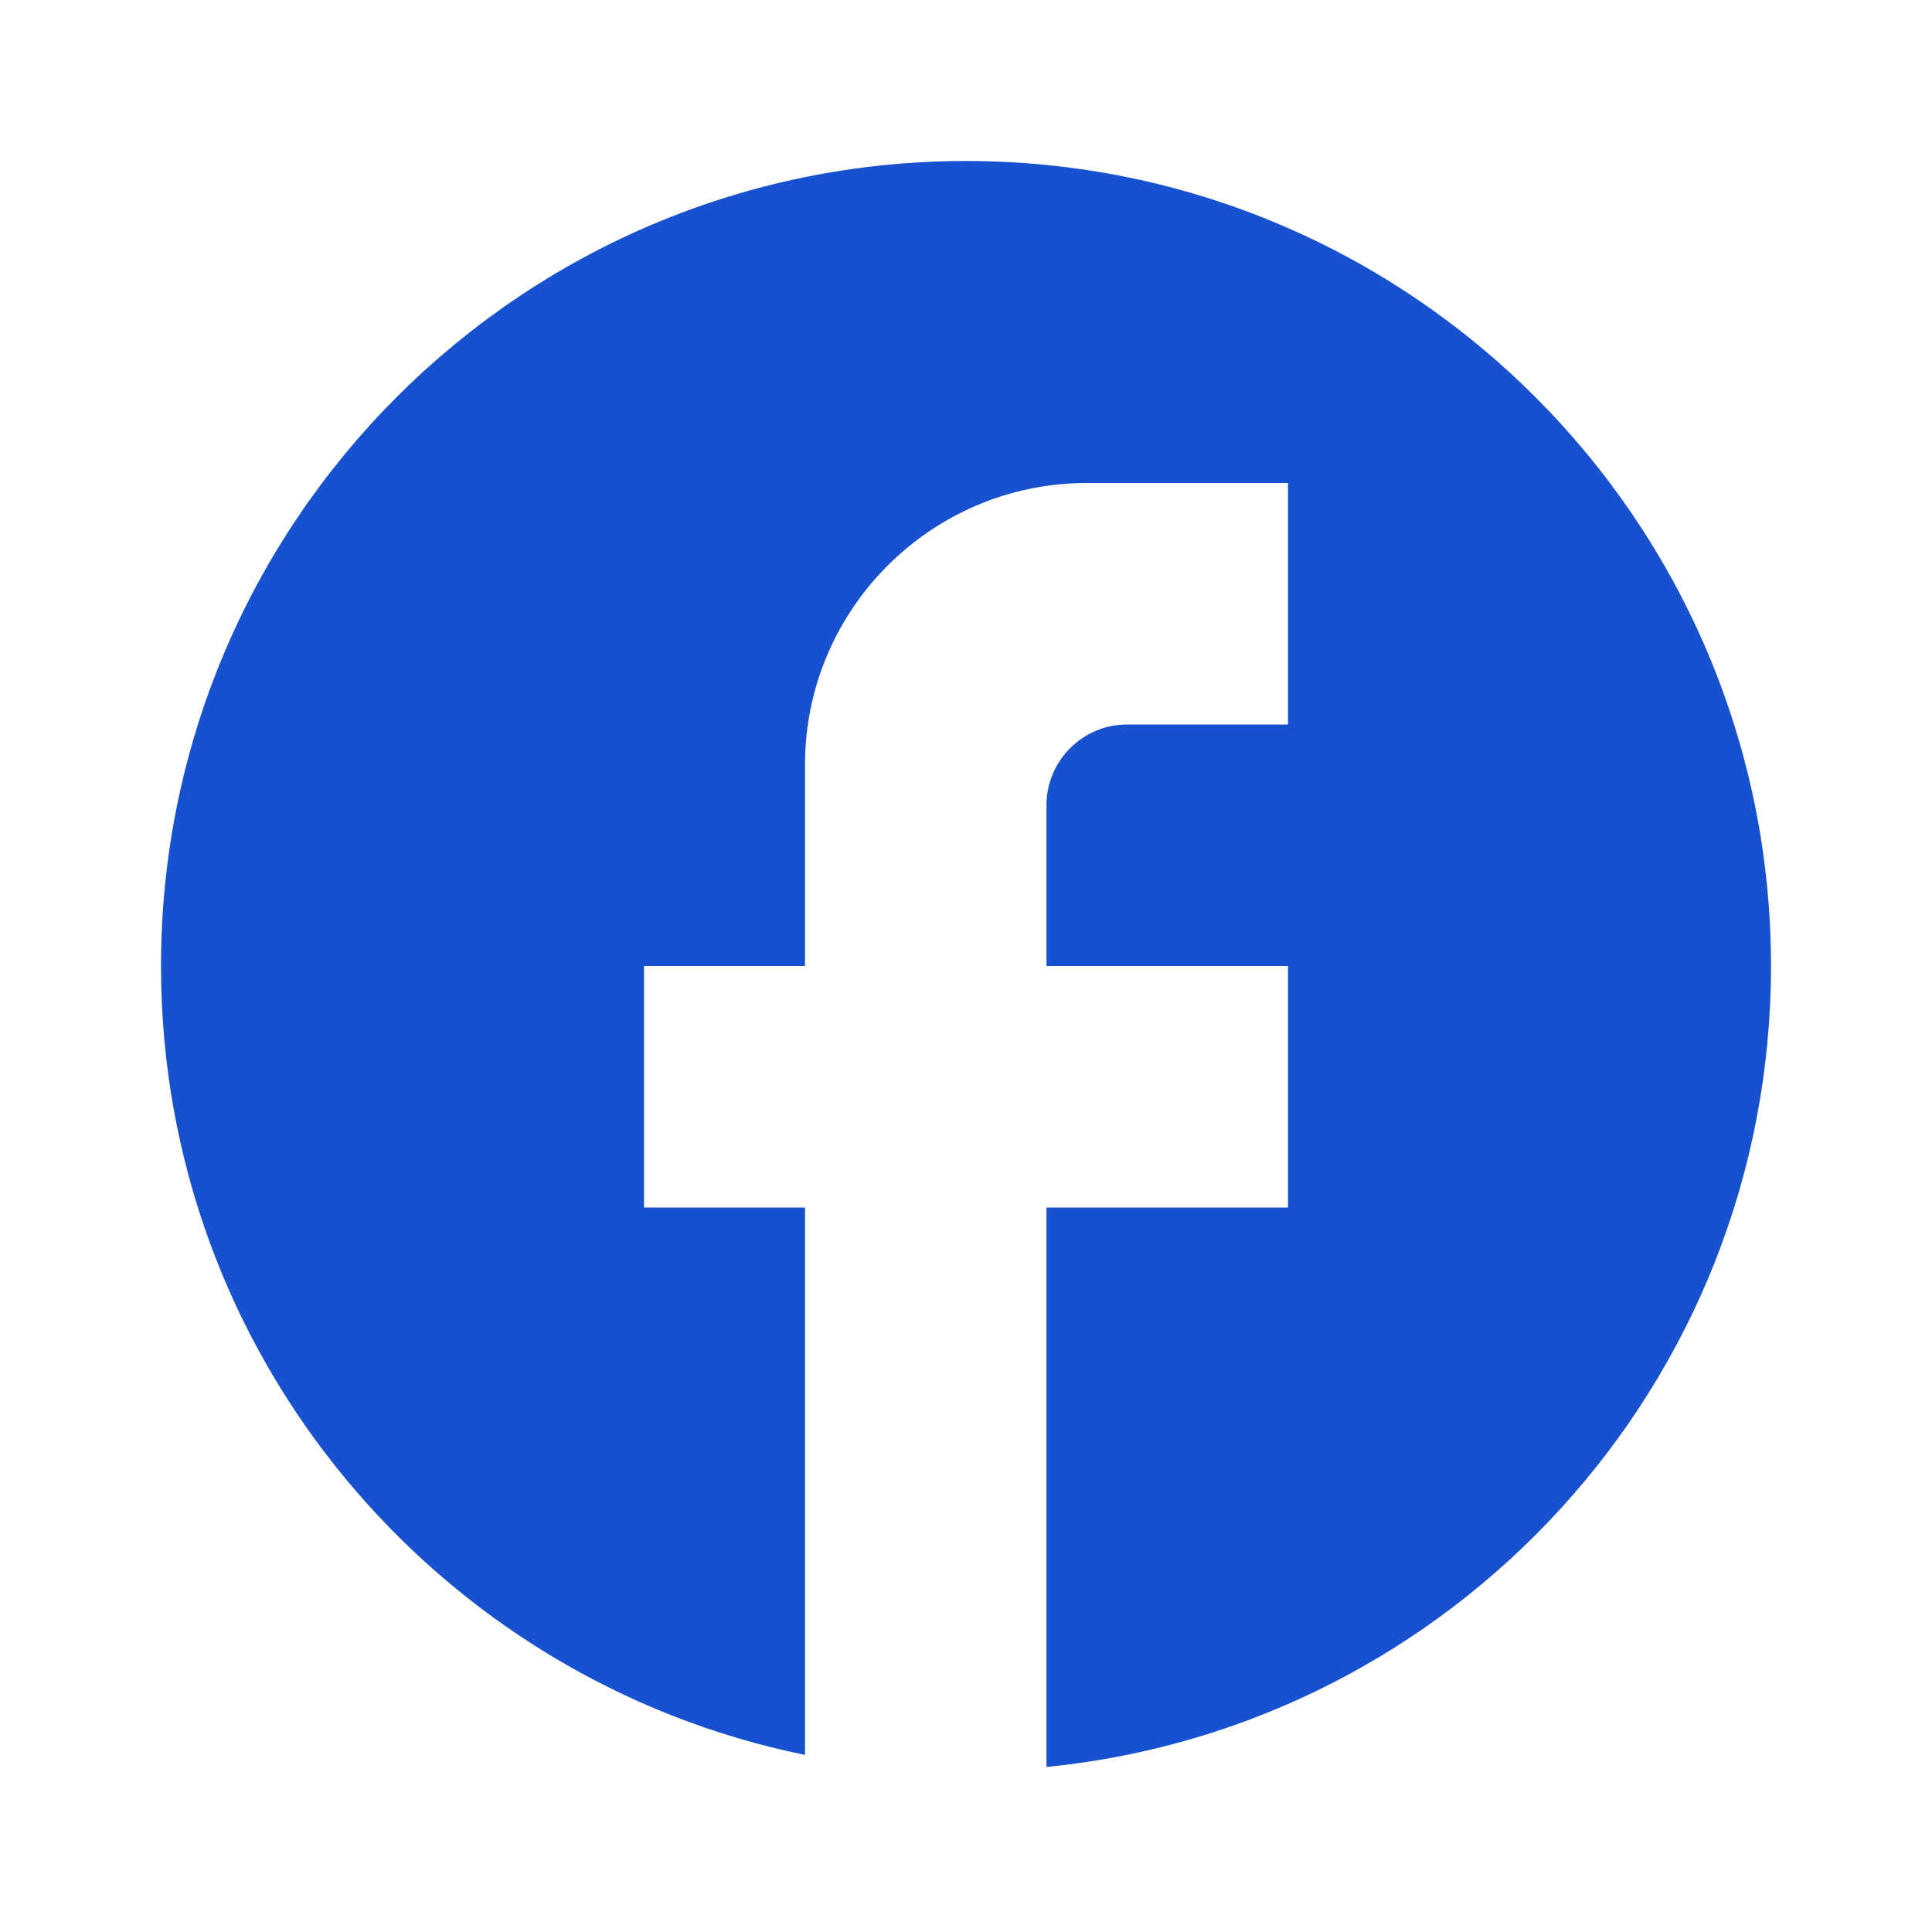
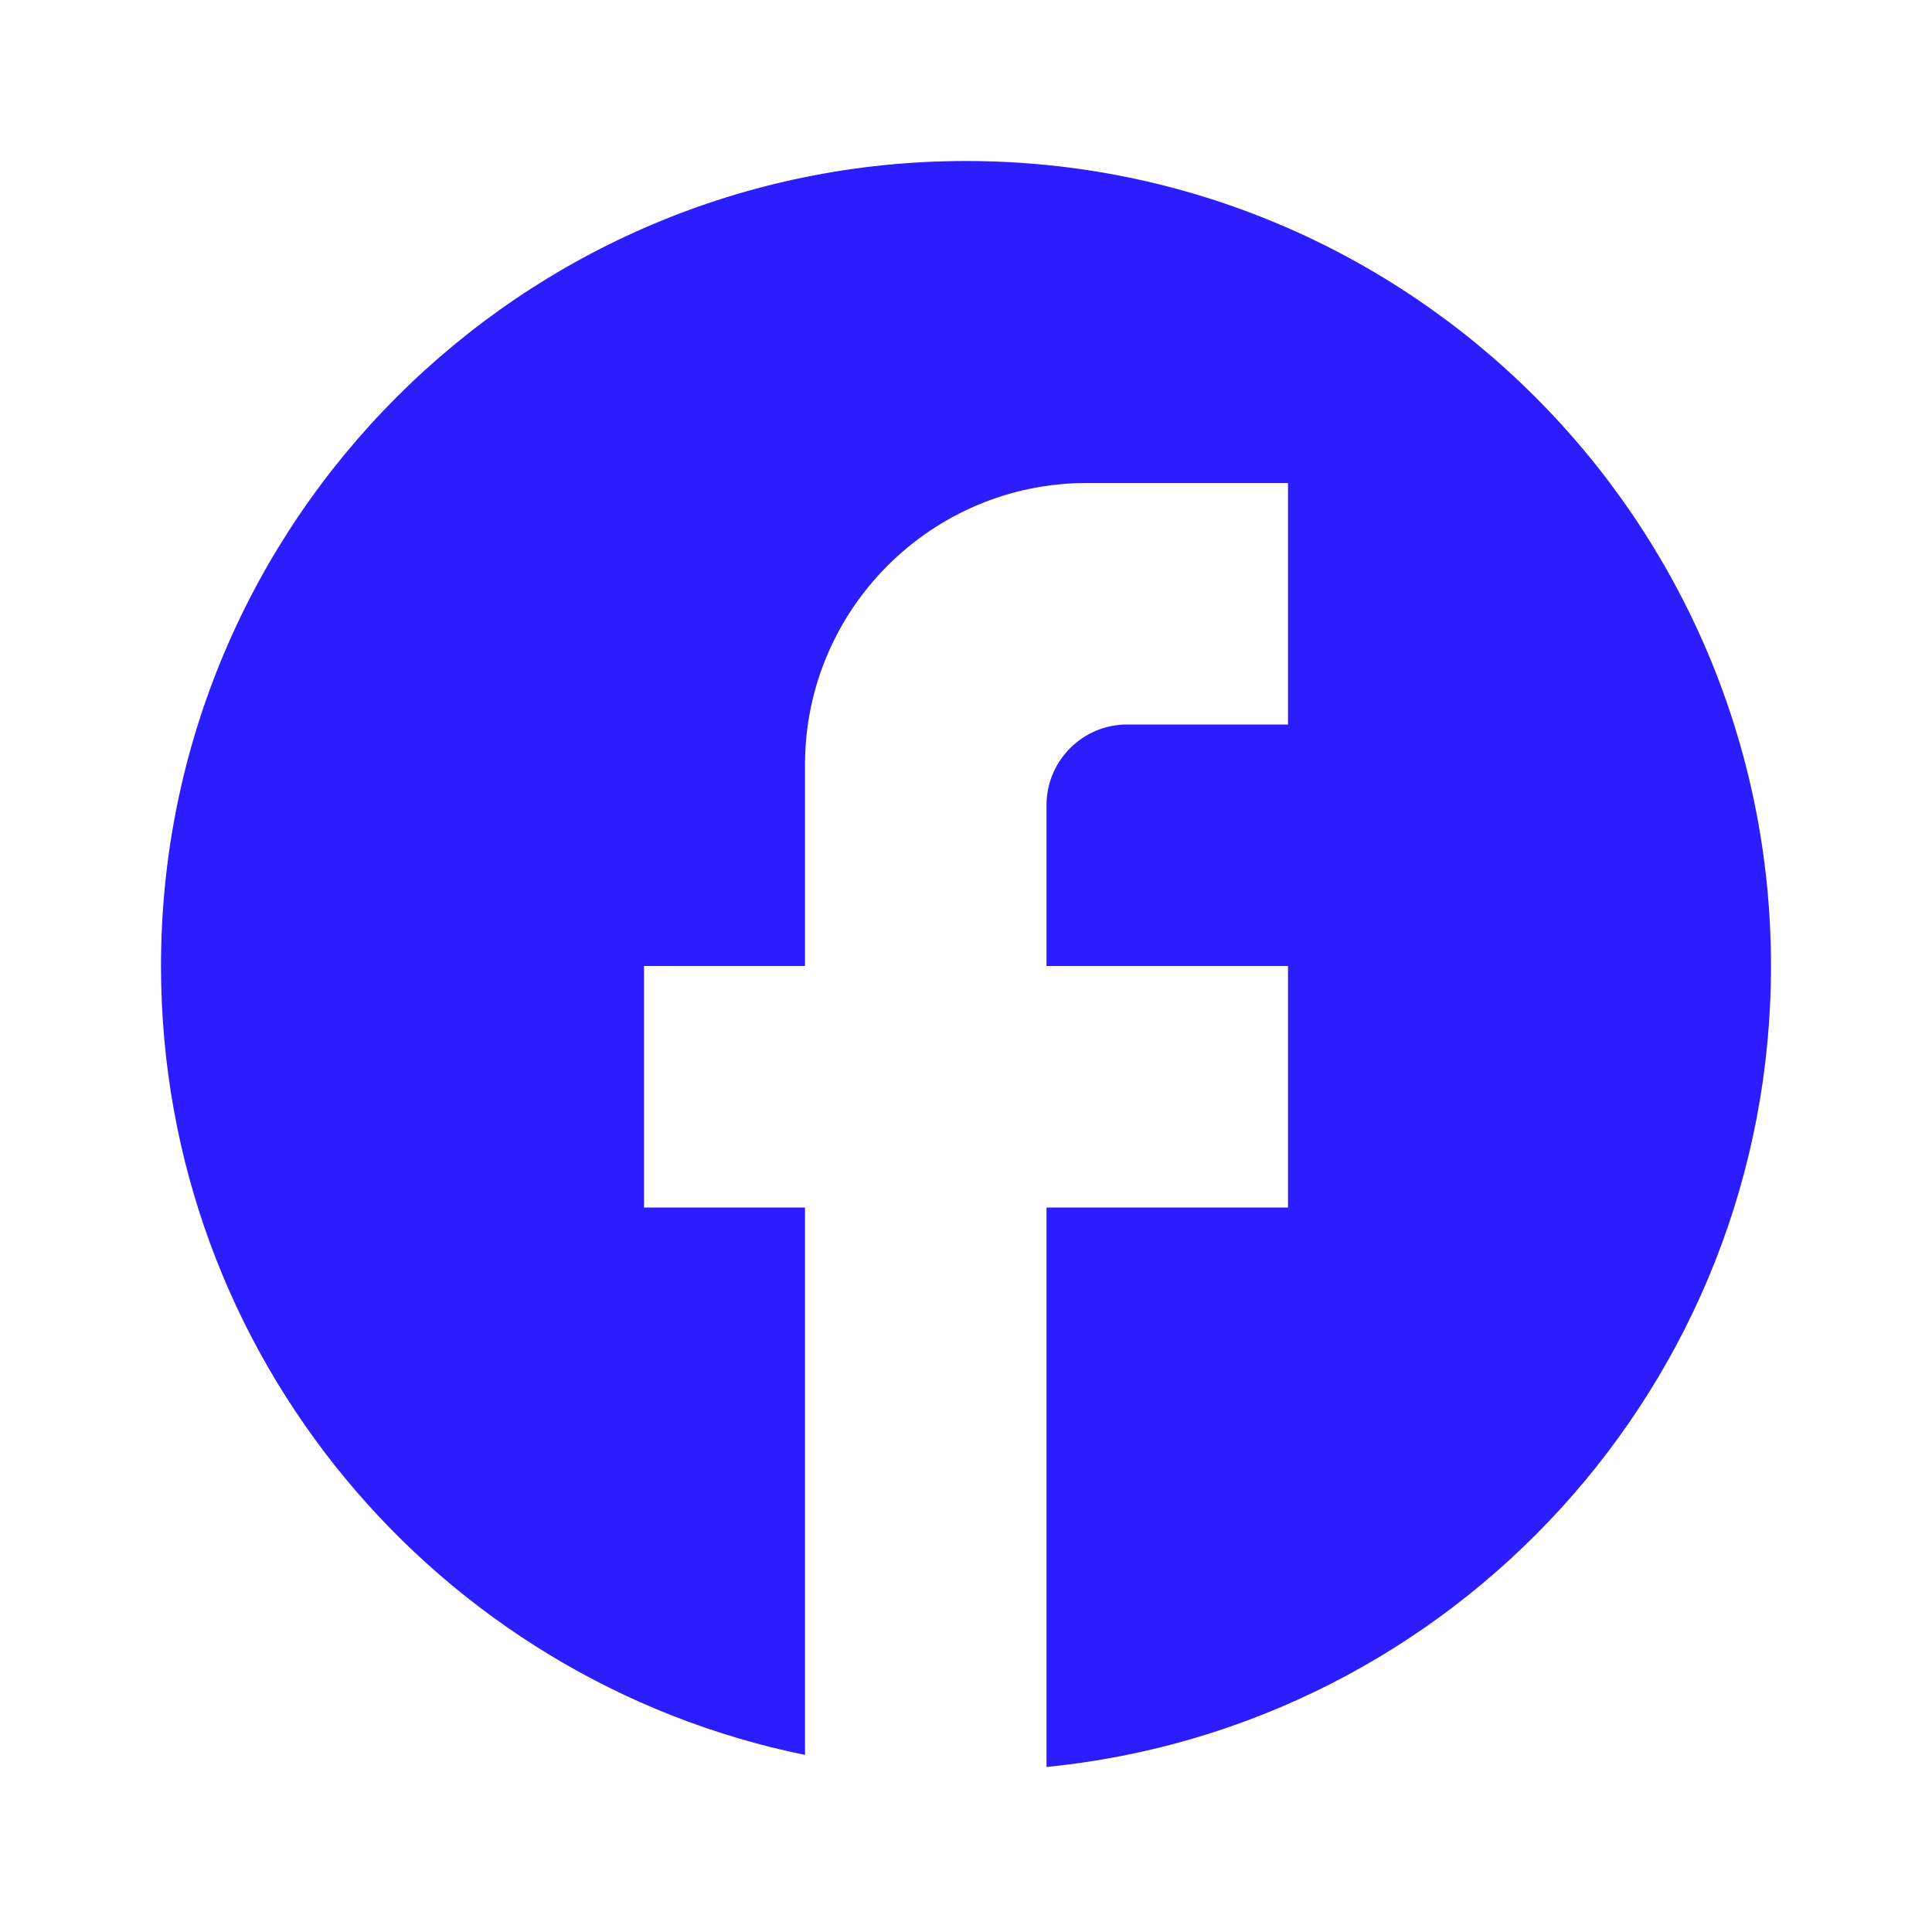
<svg xmlns="http://www.w3.org/2000/svg" width="24" height="24" viewBox="0 0 24 24" fill="none">
-   <path d="M22 12C22 6.48 17.52 2 12 2C6.48 2 2 6.48 2 12C2 16.84 5.44 20.87 10 21.8V15H8V12H10V9.5C10 7.57 11.57 6 13.5 6H16V9H14C13.45 9 13 9.45 13 10V12H16V15H13V21.95C18.05 21.45 22 17.19 22 12Z" fill="#1751D0" />
+   <path d="M22 12C22 6.48 17.52 2 12 2C6.48 2 2 6.48 2 12C2 16.84 5.44 20.87 10 21.8V15H8V12H10V9.5C10 7.57 11.57 6 13.5 6H16V9H14C13.45 9 13 9.45 13 10V12H16V15H13V21.95C18.05 21.45 22 17.19 22 12Z" fill="#2C1DFE" />
</svg>
